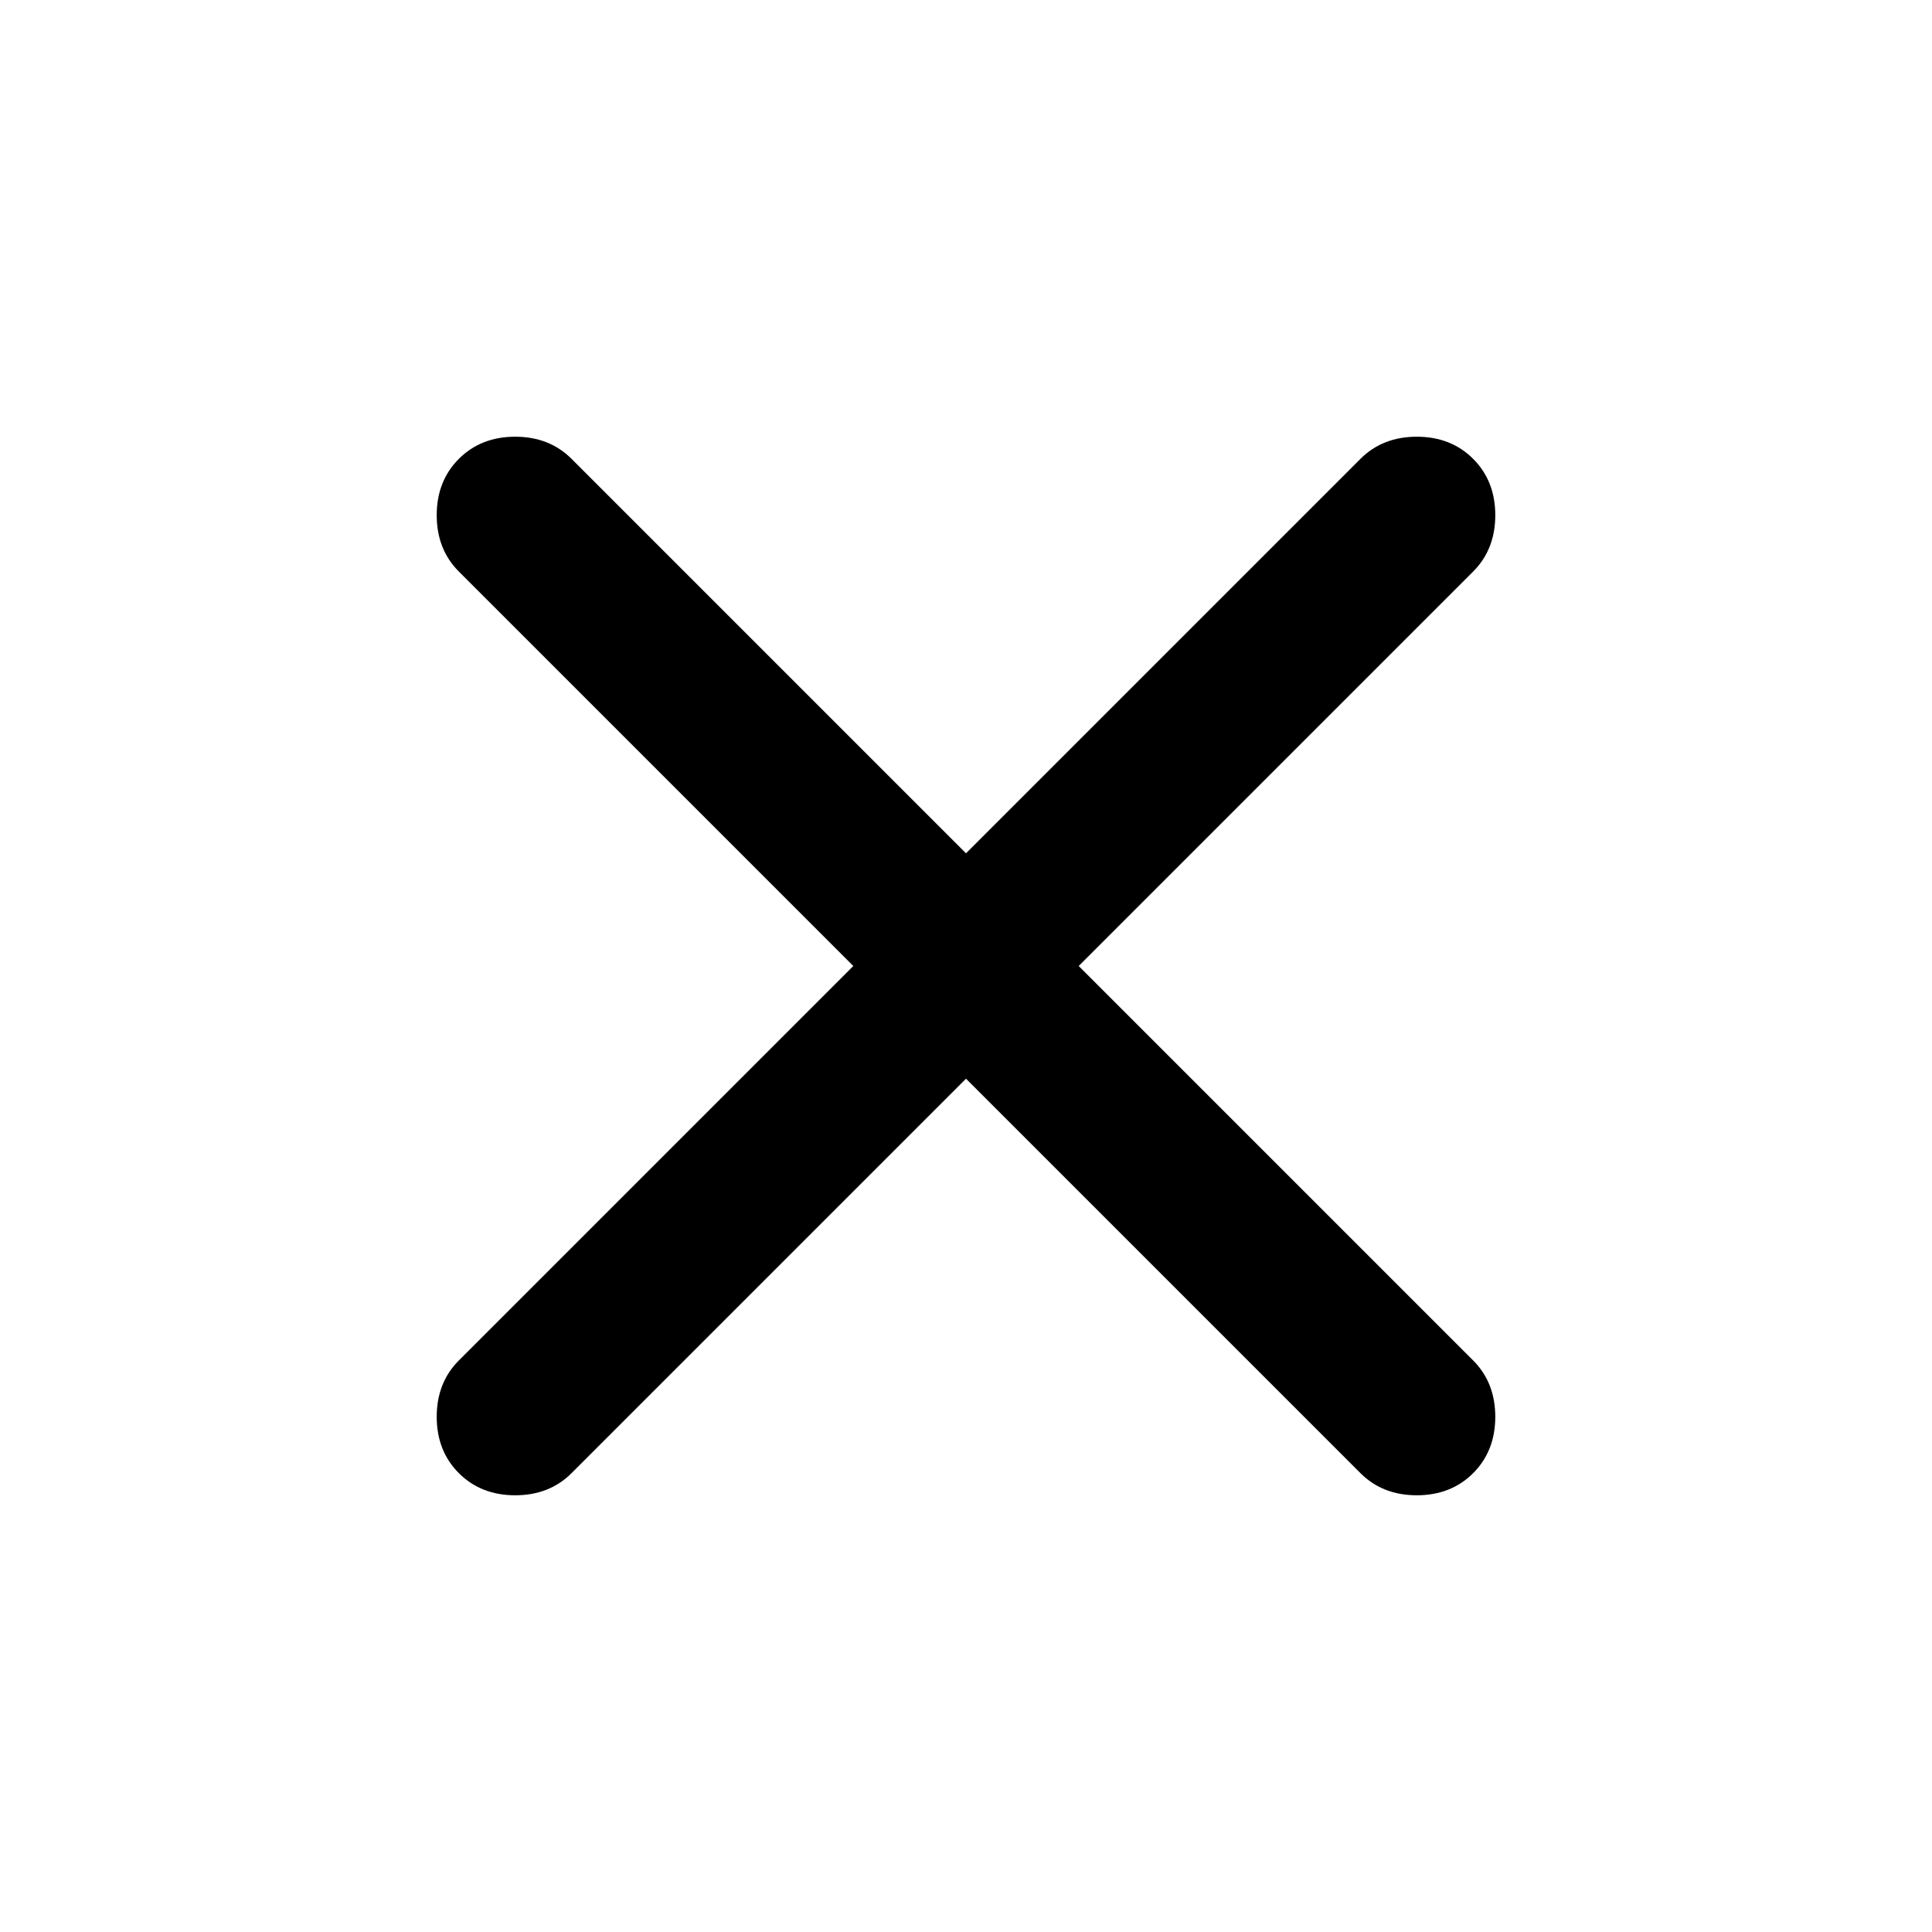
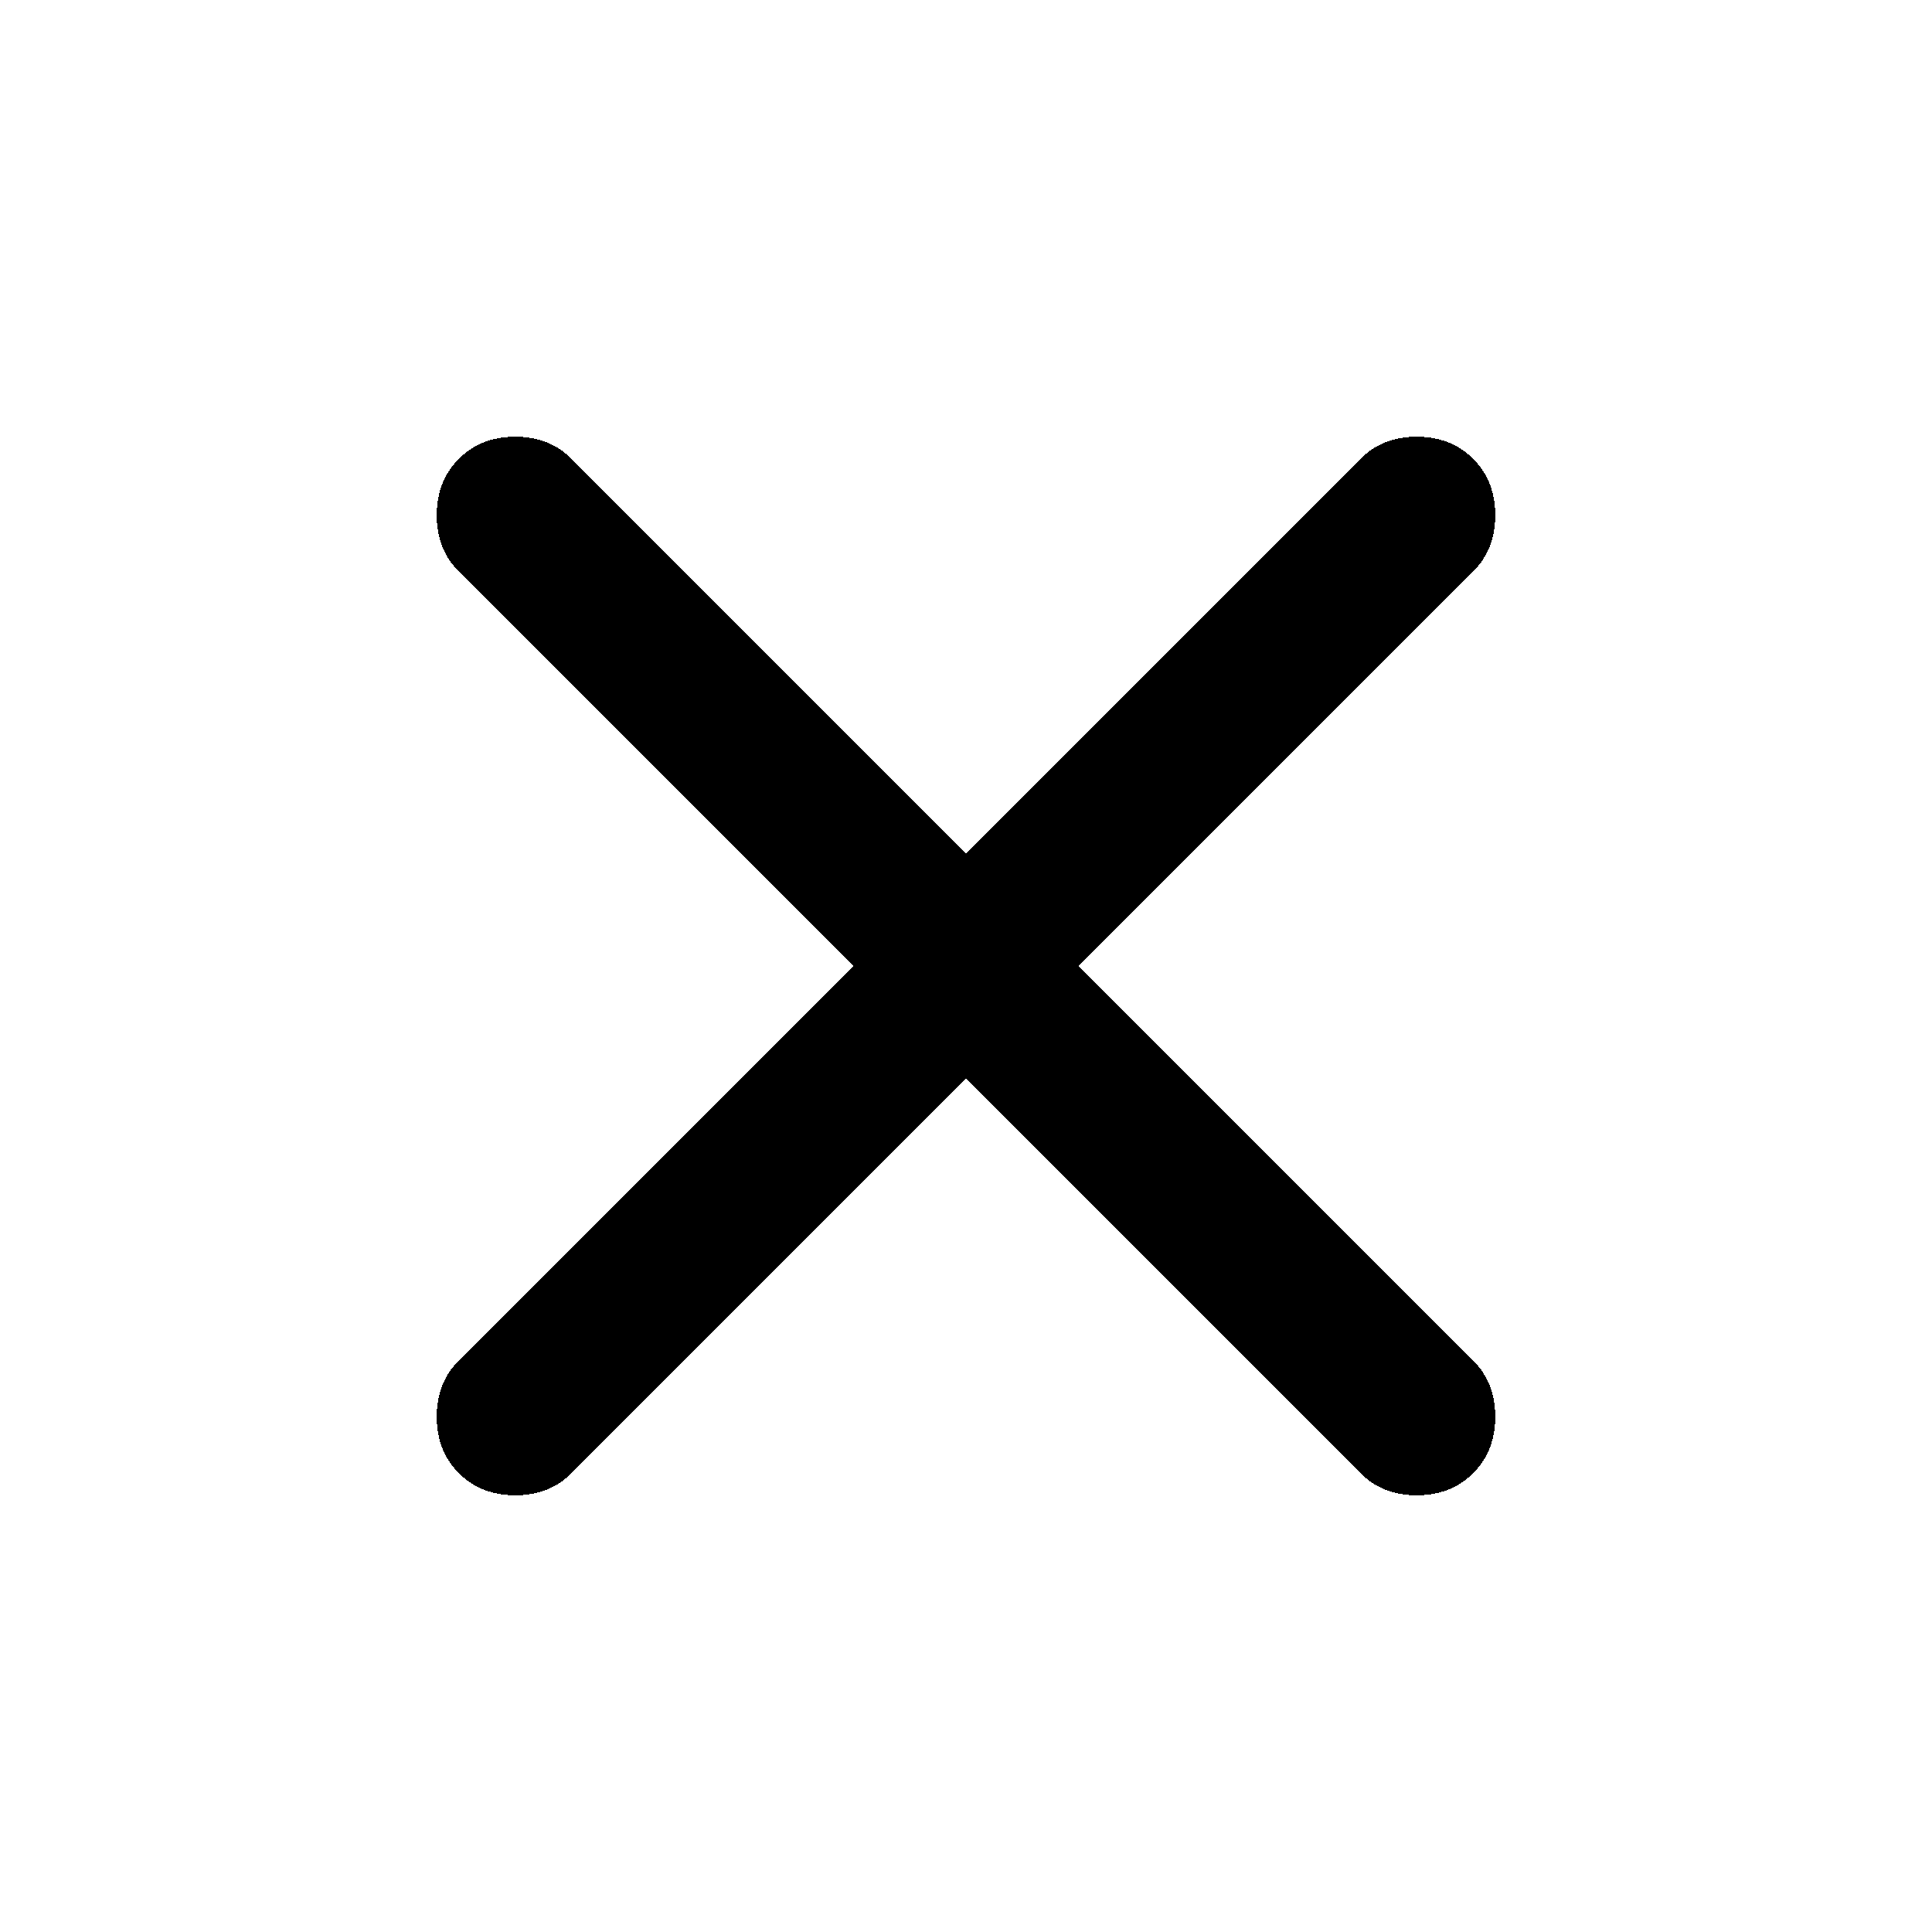
- <svg xmlns="http://www.w3.org/2000/svg" width="24" height="24" viewBox="0 0 24 24" fill="none">
+ <svg xmlns="http://www.w3.org/2000/svg" text-rendering="optimizeLegibility" image-rendering="crisp-edges" shape-rendering="crispEdges" width="24" height="24" viewBox="0 0 24 24" fill="none">
  <path d="M12 13.4L7.1 18.3C6.917 18.483 6.683 18.575 6.4 18.575C6.117 18.575 5.883 18.483 5.7 18.3C5.517 18.117 5.425 17.883 5.425 17.6C5.425 17.317 5.517 17.083 5.7 16.9L10.6 12L5.7 7.1C5.517 6.917 5.425 6.683 5.425 6.4C5.425 6.117 5.517 5.883 5.7 5.7C5.883 5.517 6.117 5.425 6.4 5.425C6.683 5.425 6.917 5.517 7.1 5.7L12 10.6L16.9 5.7C17.083 5.517 17.317 5.425 17.6 5.425C17.883 5.425 18.117 5.517 18.3 5.7C18.483 5.883 18.575 6.117 18.575 6.4C18.575 6.683 18.483 6.917 18.3 7.1L13.4 12L18.3 16.9C18.483 17.083 18.575 17.317 18.575 17.6C18.575 17.883 18.483 18.117 18.3 18.3C18.117 18.483 17.883 18.575 17.6 18.575C17.317 18.575 17.083 18.483 16.9 18.3L12 13.4Z" fill="black" />
</svg>
